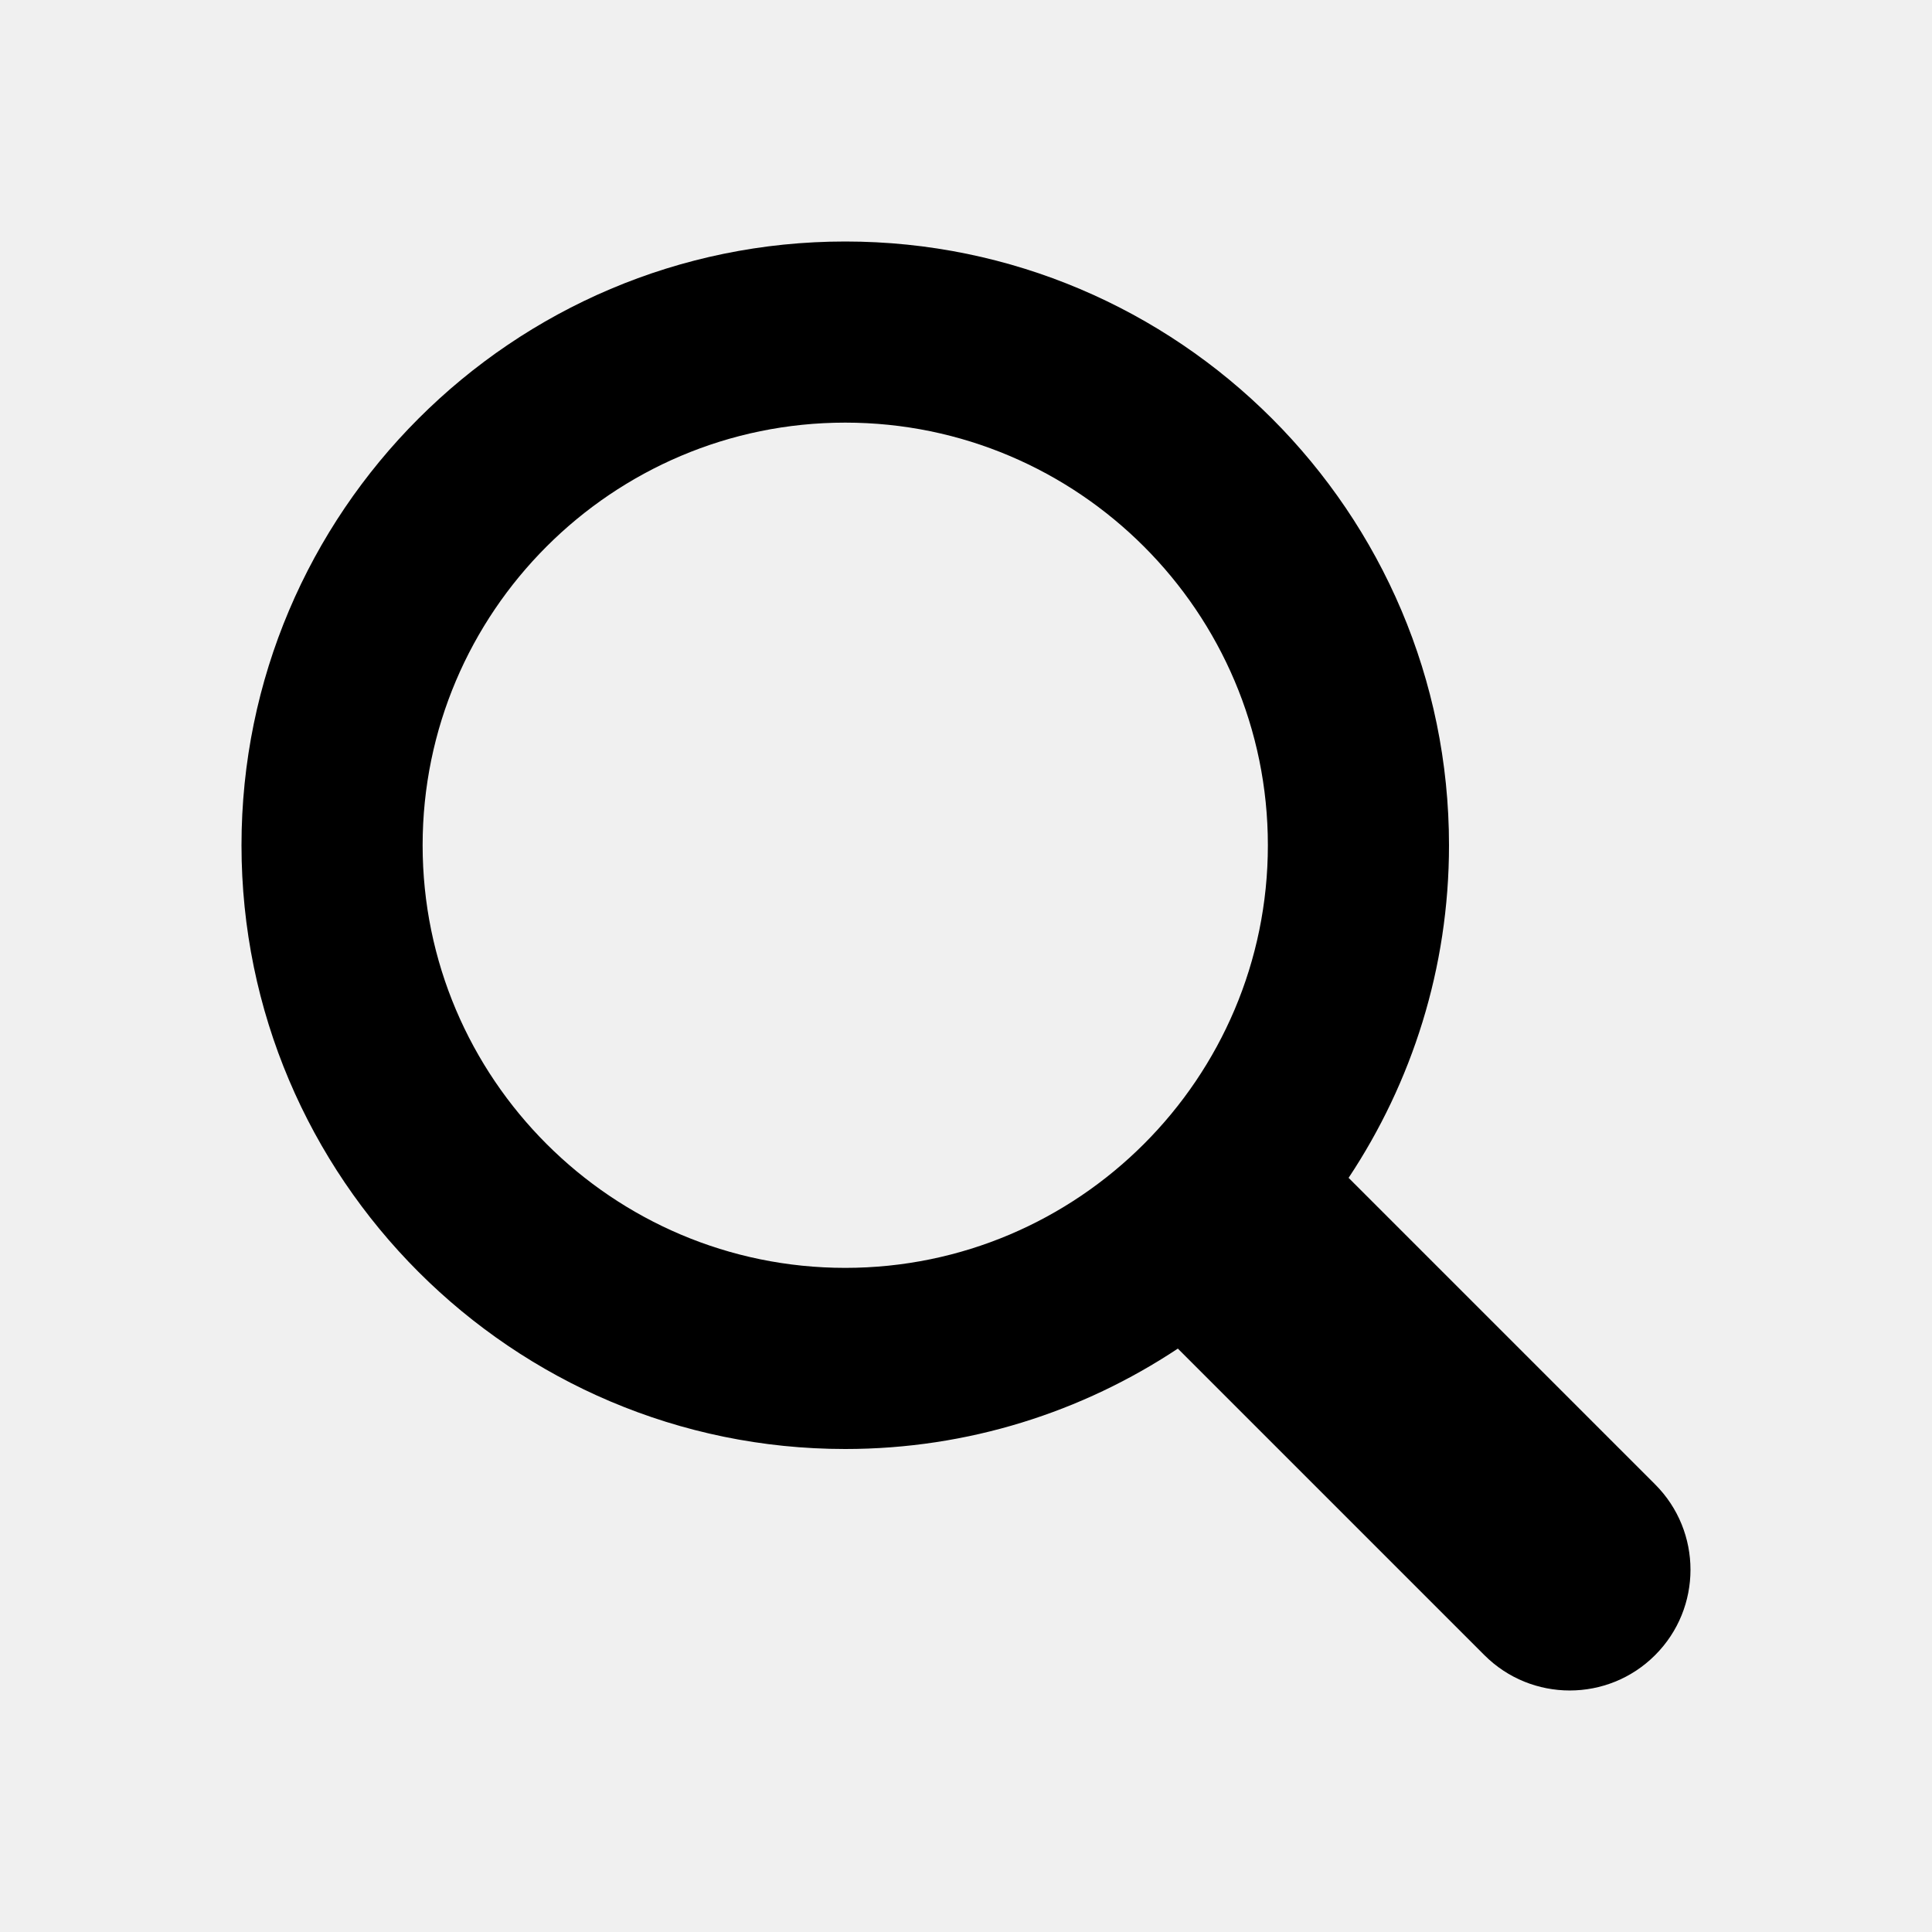
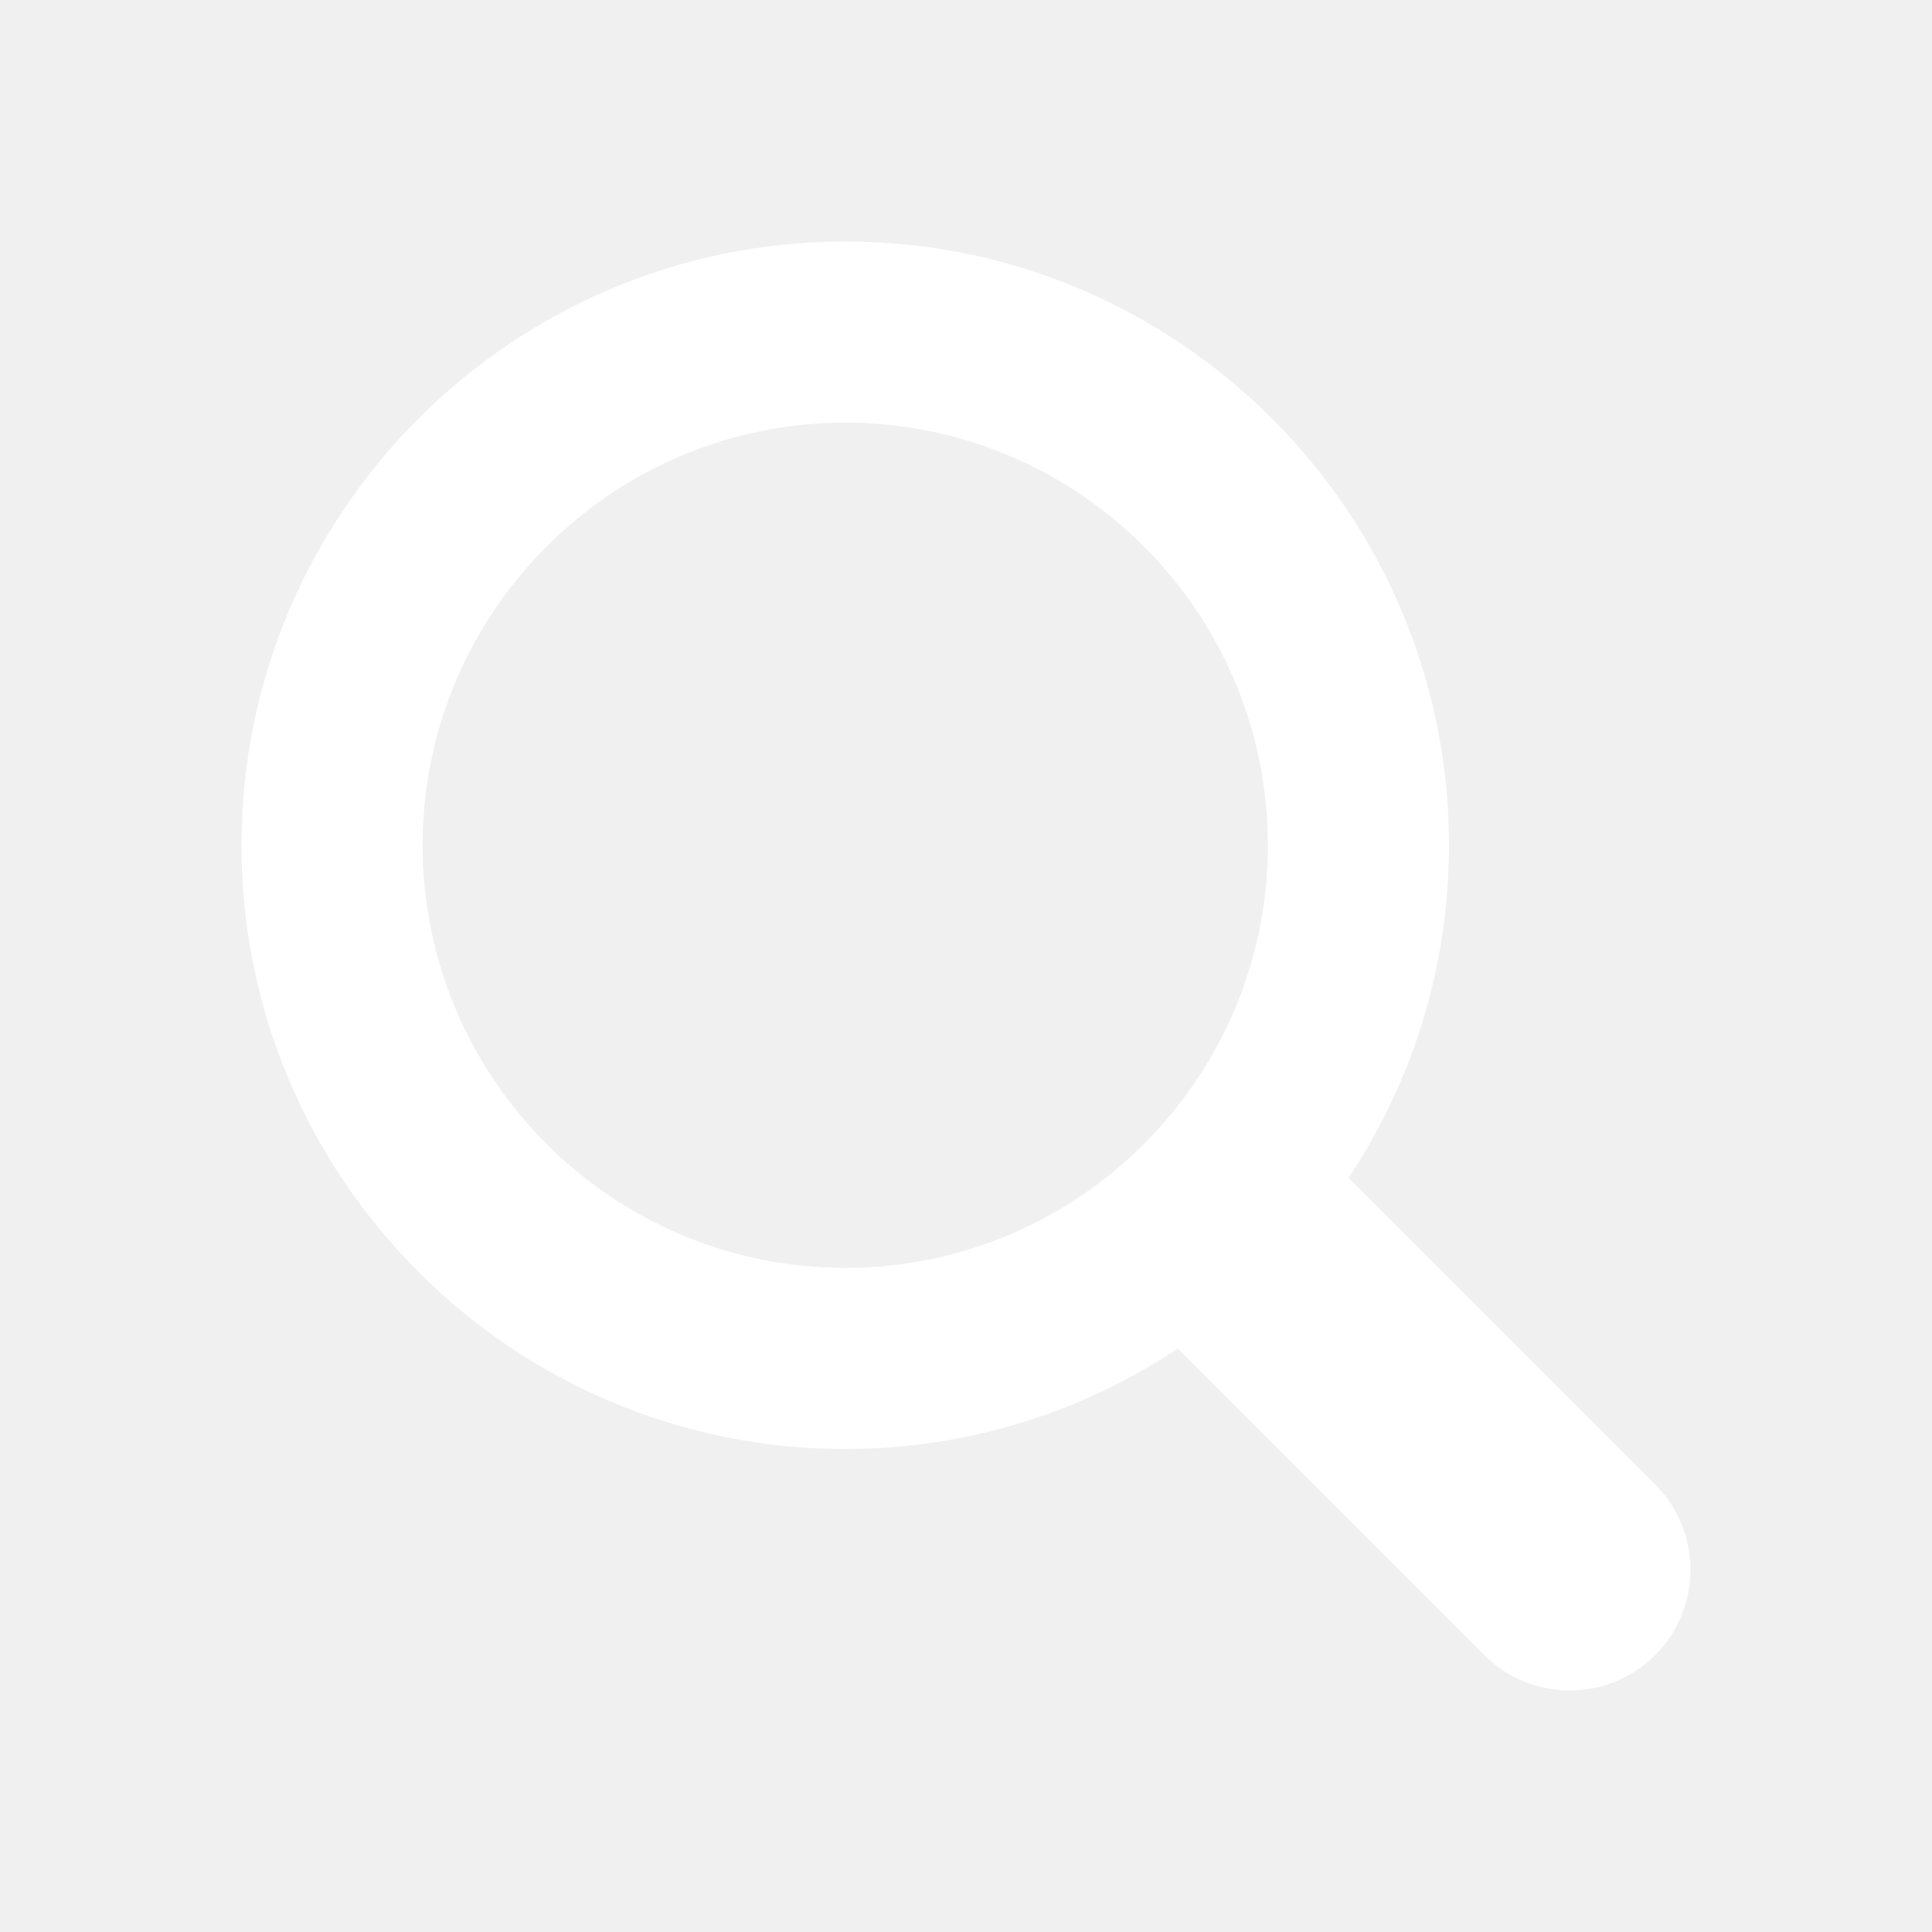
<svg xmlns="http://www.w3.org/2000/svg" enable-background="new 0 0 32 32" id="Glyph" version="1.1" viewBox="0 0 32 32" xml:space="preserve">
-   <path d="M27.414,24.586l-5.077-5.077C23.386,17.928,24,16.035,24,14c0-5.514-4.486-10-10-10S4,8.486,4,14  s4.486,10,10,10c2.035,0,3.928-0.614,5.509-1.663l5.077,5.077c0.78,0.781,2.048,0.781,2.828,0  C28.195,26.633,28.195,25.367,27.414,24.586z M7,14c0-3.86,3.14-7,7-7s7,3.14,7,7s-3.14,7-7,7S7,17.86,7,14z" id="XMLID_223_" />
+   <path fill="#ffffff" d="M27.414,24.586l-5.077-5.077C23.386,17.928,24,16.035,24,14c0-5.514-4.486-10-10-10S4,8.486,4,14  s4.486,10,10,10c2.035,0,3.928-0.614,5.509-1.663l5.077,5.077c0.78,0.781,2.048,0.781,2.828,0  C28.195,26.633,28.195,25.367,27.414,24.586z M7,14c0-3.86,3.14-7,7-7s7,3.14,7,7s-3.14,7-7,7S7,17.86,7,14z" id="XMLID_223_" />
</svg>
